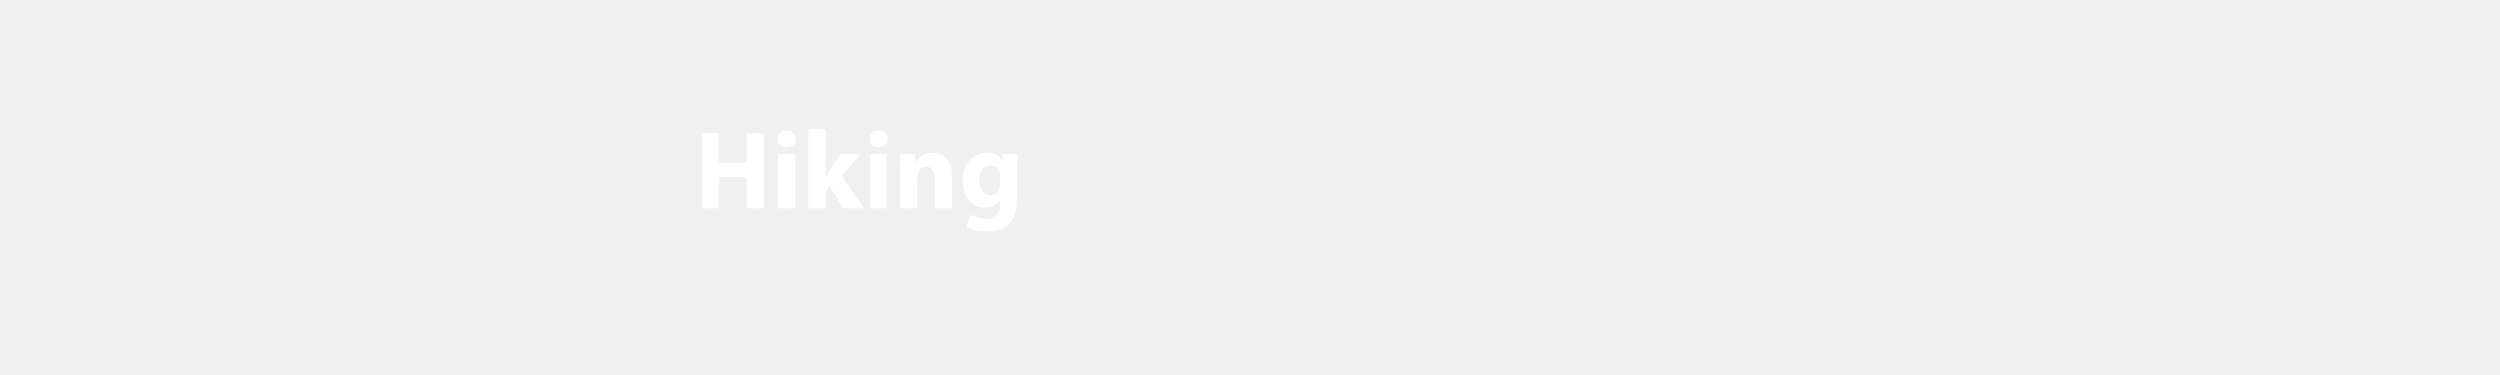
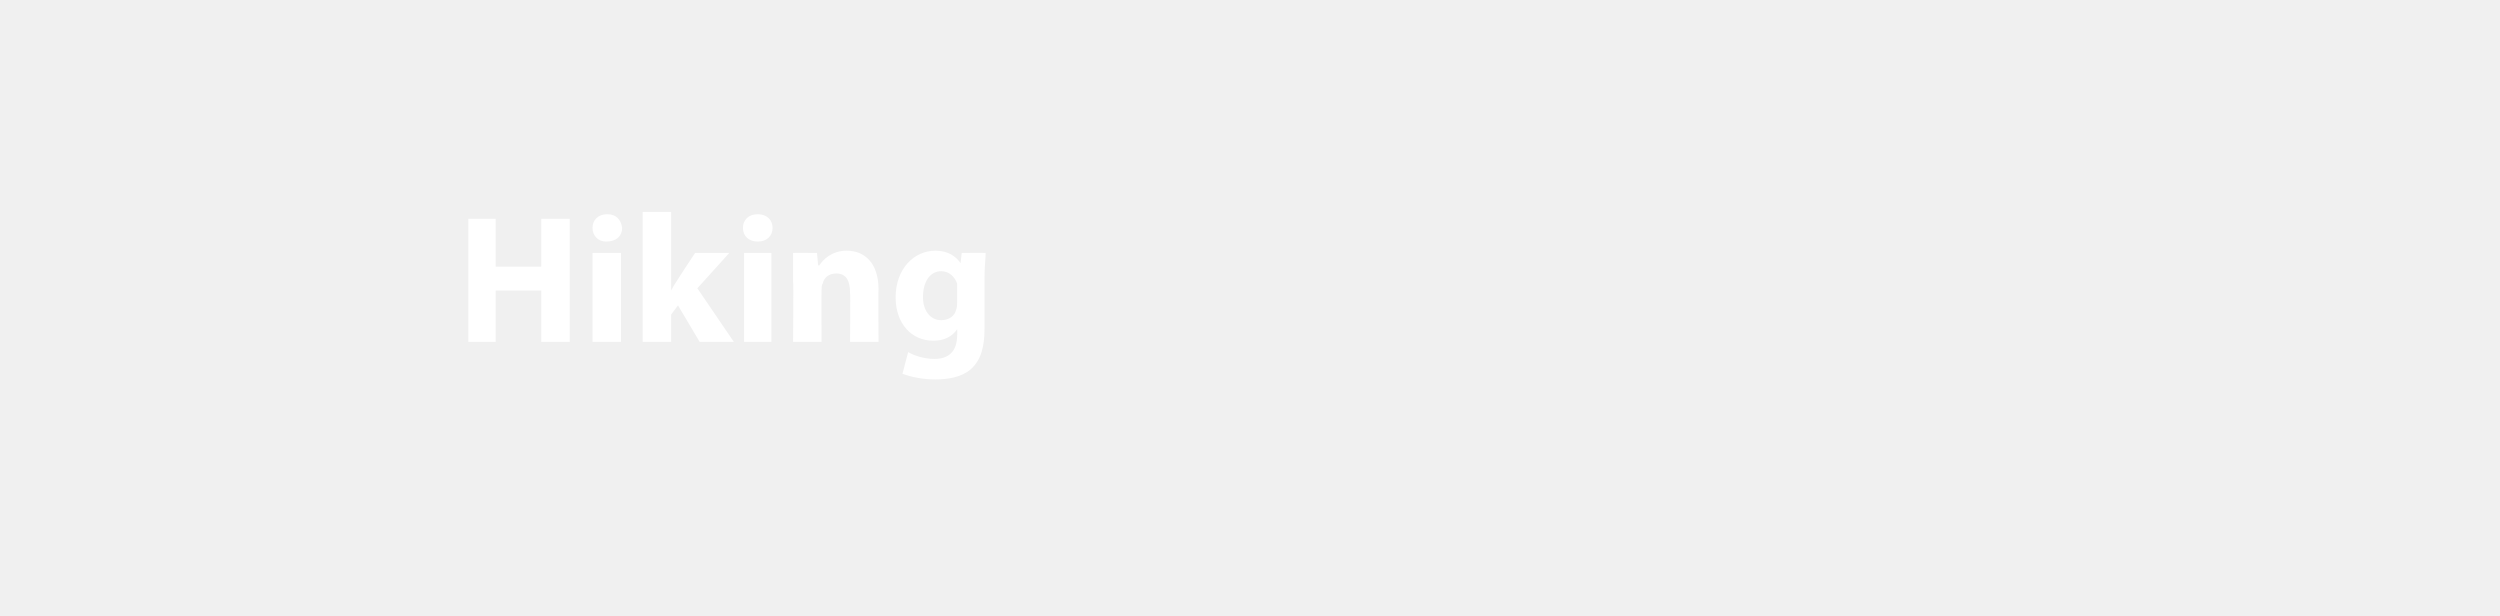
- <svg xmlns="http://www.w3.org/2000/svg" version="1.1" width="360px" height="54px" viewBox="0 0 360 54">
+ <svg xmlns="http://www.w3.org/2000/svg" version="1.1" width="219.4px" height="54px" viewBox="0 0 219.4 54">
  <defs />
-   <g id="Polygon11070">
-     <path d="M 103.5 19.2 L 103.5 23.4 L 107.5 23.4 L 107.5 19.2 L 110 19.2 L 110 30 L 107.5 30 L 107.5 25.5 L 103.5 25.5 L 103.5 30 L 101.1 30 L 101.1 19.2 L 103.5 19.2 Z M 112 30 L 112 22.2 L 114.5 22.2 L 114.5 30 L 112 30 Z M 114.6 20 C 114.6 20.7 114.1 21.2 113.2 21.2 C 112.5 21.2 112 20.7 112 20 C 112 19.3 112.5 18.8 113.3 18.8 C 114.1 18.8 114.5 19.3 114.6 20 Z M 118.9 25.5 C 118.9 25.5 118.9 25.47 118.9 25.5 C 119.1 25.1 119.3 24.8 119.5 24.5 C 119.46 24.53 121 22.2 121 22.2 L 124 22.2 L 121.2 25.3 L 124.4 30 L 121.4 30 L 119.5 26.8 L 118.9 27.6 L 118.9 30 L 116.4 30 L 116.4 18.6 L 118.9 18.6 L 118.9 25.5 Z M 125.3 30 L 125.3 22.2 L 127.7 22.2 L 127.7 30 L 125.3 30 Z M 127.8 20 C 127.8 20.7 127.3 21.2 126.5 21.2 C 125.7 21.2 125.2 20.7 125.2 20 C 125.2 19.3 125.7 18.8 126.5 18.8 C 127.3 18.8 127.8 19.3 127.8 20 Z M 129.6 24.7 C 129.6 23.7 129.6 22.9 129.6 22.2 C 129.58 22.18 131.7 22.2 131.7 22.2 L 131.8 23.3 C 131.8 23.3 131.86 23.26 131.9 23.3 C 132.2 22.8 133 22 134.3 22 C 135.9 22 137.1 23.1 137.1 25.4 C 137.07 25.38 137.1 30 137.1 30 L 134.6 30 C 134.6 30 134.64 25.66 134.6 25.7 C 134.6 24.7 134.3 24 133.4 24 C 132.7 24 132.3 24.4 132.2 24.9 C 132.1 25 132.1 25.3 132.1 25.5 C 132.08 25.49 132.1 30 132.1 30 L 129.6 30 C 129.6 30 129.65 24.67 129.6 24.7 Z M 146.4 28.9 C 146.4 30.4 146.1 31.6 145.2 32.4 C 144.4 33.1 143.2 33.3 142.1 33.3 C 141 33.3 140 33.1 139.2 32.8 C 139.2 32.8 139.7 30.9 139.7 30.9 C 140.2 31.2 141.1 31.5 142 31.5 C 143.2 31.5 144 30.9 144 29.4 C 144.03 29.42 144 28.9 144 28.9 C 144 28.9 144 28.93 144 28.9 C 143.5 29.6 142.8 29.9 141.9 29.9 C 140 29.9 138.6 28.4 138.6 26.1 C 138.6 23.6 140.2 22 142.1 22 C 143.2 22 143.9 22.5 144.3 23.1 C 144.27 23.12 144.3 23.1 144.3 23.1 L 144.4 22.2 C 144.4 22.2 146.5 22.18 146.5 22.2 C 146.5 22.7 146.4 23.3 146.4 24.5 C 146.4 24.5 146.4 28.9 146.4 28.9 Z M 144 25.4 C 144 25.2 144 25.1 144 24.9 C 143.8 24.3 143.3 23.8 142.6 23.8 C 141.7 23.8 141 24.6 141 26.1 C 141 27.2 141.6 28.1 142.6 28.1 C 143.3 28.1 143.8 27.7 143.9 27.2 C 144 27 144 26.7 144 26.5 C 144 26.5 144 25.4 144 25.4 Z " stroke="none" fill="#fff" />
+   <g id="Polygon11131">
+     <path d="M 43.5 19.2 L 43.5 23.4 L 47.5 23.4 L 47.5 19.2 L 50 19.2 L 50 30 L 47.5 30 L 47.5 25.5 L 43.5 25.5 L 43.5 30 L 41.1 30 L 41.1 19.2 L 43.5 19.2 Z M 52 30 L 52 22.2 L 54.5 22.2 L 54.5 30 L 52 30 Z M 54.6 20 C 54.6 20.7 54.1 21.2 53.2 21.2 C 52.5 21.2 52 20.7 52 20 C 52 19.3 52.5 18.8 53.3 18.8 C 54.1 18.8 54.5 19.3 54.6 20 Z M 58.9 25.5 C 58.9 25.5 58.9 25.47 58.9 25.5 C 59.1 25.1 59.3 24.8 59.5 24.5 C 59.46 24.53 61 22.2 61 22.2 L 64 22.2 L 61.2 25.3 L 64.4 30 L 61.4 30 L 59.5 26.8 L 58.9 27.6 L 58.9 30 L 56.4 30 L 56.4 18.6 L 58.9 18.6 L 58.9 25.5 Z M 65.3 30 L 65.3 22.2 L 67.7 22.2 L 67.7 30 L 65.3 30 Z M 67.8 20 C 67.8 20.7 67.3 21.2 66.5 21.2 C 65.7 21.2 65.2 20.7 65.2 20 C 65.2 19.3 65.7 18.8 66.5 18.8 C 67.3 18.8 67.8 19.3 67.8 20 Z M 69.6 24.7 C 69.6 23.7 69.6 22.9 69.6 22.2 C 69.58 22.18 71.7 22.2 71.7 22.2 L 71.8 23.3 C 71.8 23.3 71.86 23.26 71.9 23.3 C 72.2 22.8 73 22 74.3 22 C 75.9 22 77.1 23.1 77.1 25.4 C 77.07 25.38 77.1 30 77.1 30 L 74.6 30 C 74.6 30 74.64 25.66 74.6 25.7 C 74.6 24.7 74.3 24 73.4 24 C 72.7 24 72.3 24.4 72.2 24.9 C 72.1 25 72.1 25.3 72.1 25.5 C 72.08 25.49 72.1 30 72.1 30 L 69.6 30 C 69.6 30 69.65 24.67 69.6 24.7 Z M 86.4 28.9 C 86.4 30.4 86.1 31.6 85.2 32.4 C 84.4 33.1 83.2 33.3 82.1 33.3 C 81 33.3 80 33.1 79.2 32.8 C 79.2 32.8 79.7 30.9 79.7 30.9 C 80.2 31.2 81.1 31.5 82 31.5 C 83.2 31.5 84 30.9 84 29.4 C 84.03 29.42 84 28.9 84 28.9 C 84 28.9 84 28.93 84 28.9 C 83.5 29.6 82.8 29.9 81.9 29.9 C 80 29.9 78.6 28.4 78.6 26.1 C 78.6 23.6 80.2 22 82.1 22 C 83.2 22 83.9 22.5 84.3 23.1 C 84.27 23.12 84.3 23.1 84.3 23.1 L 84.4 22.2 C 84.4 22.2 86.5 22.18 86.5 22.2 C 86.5 22.7 86.4 23.3 86.4 24.5 C 86.4 24.5 86.4 28.9 86.4 28.9 Z M 84 25.4 C 84 25.2 84 25.1 84 24.9 C 83.8 24.3 83.3 23.8 82.6 23.8 C 81.7 23.8 81 24.6 81 26.1 C 81 27.2 81.6 28.1 82.6 28.1 C 83.3 28.1 83.8 27.7 83.9 27.2 C 84 27 84 26.7 84 26.5 C 84 26.5 84 25.4 84 25.4 Z " stroke="none" fill="#fff" />
  </g>
</svg>
